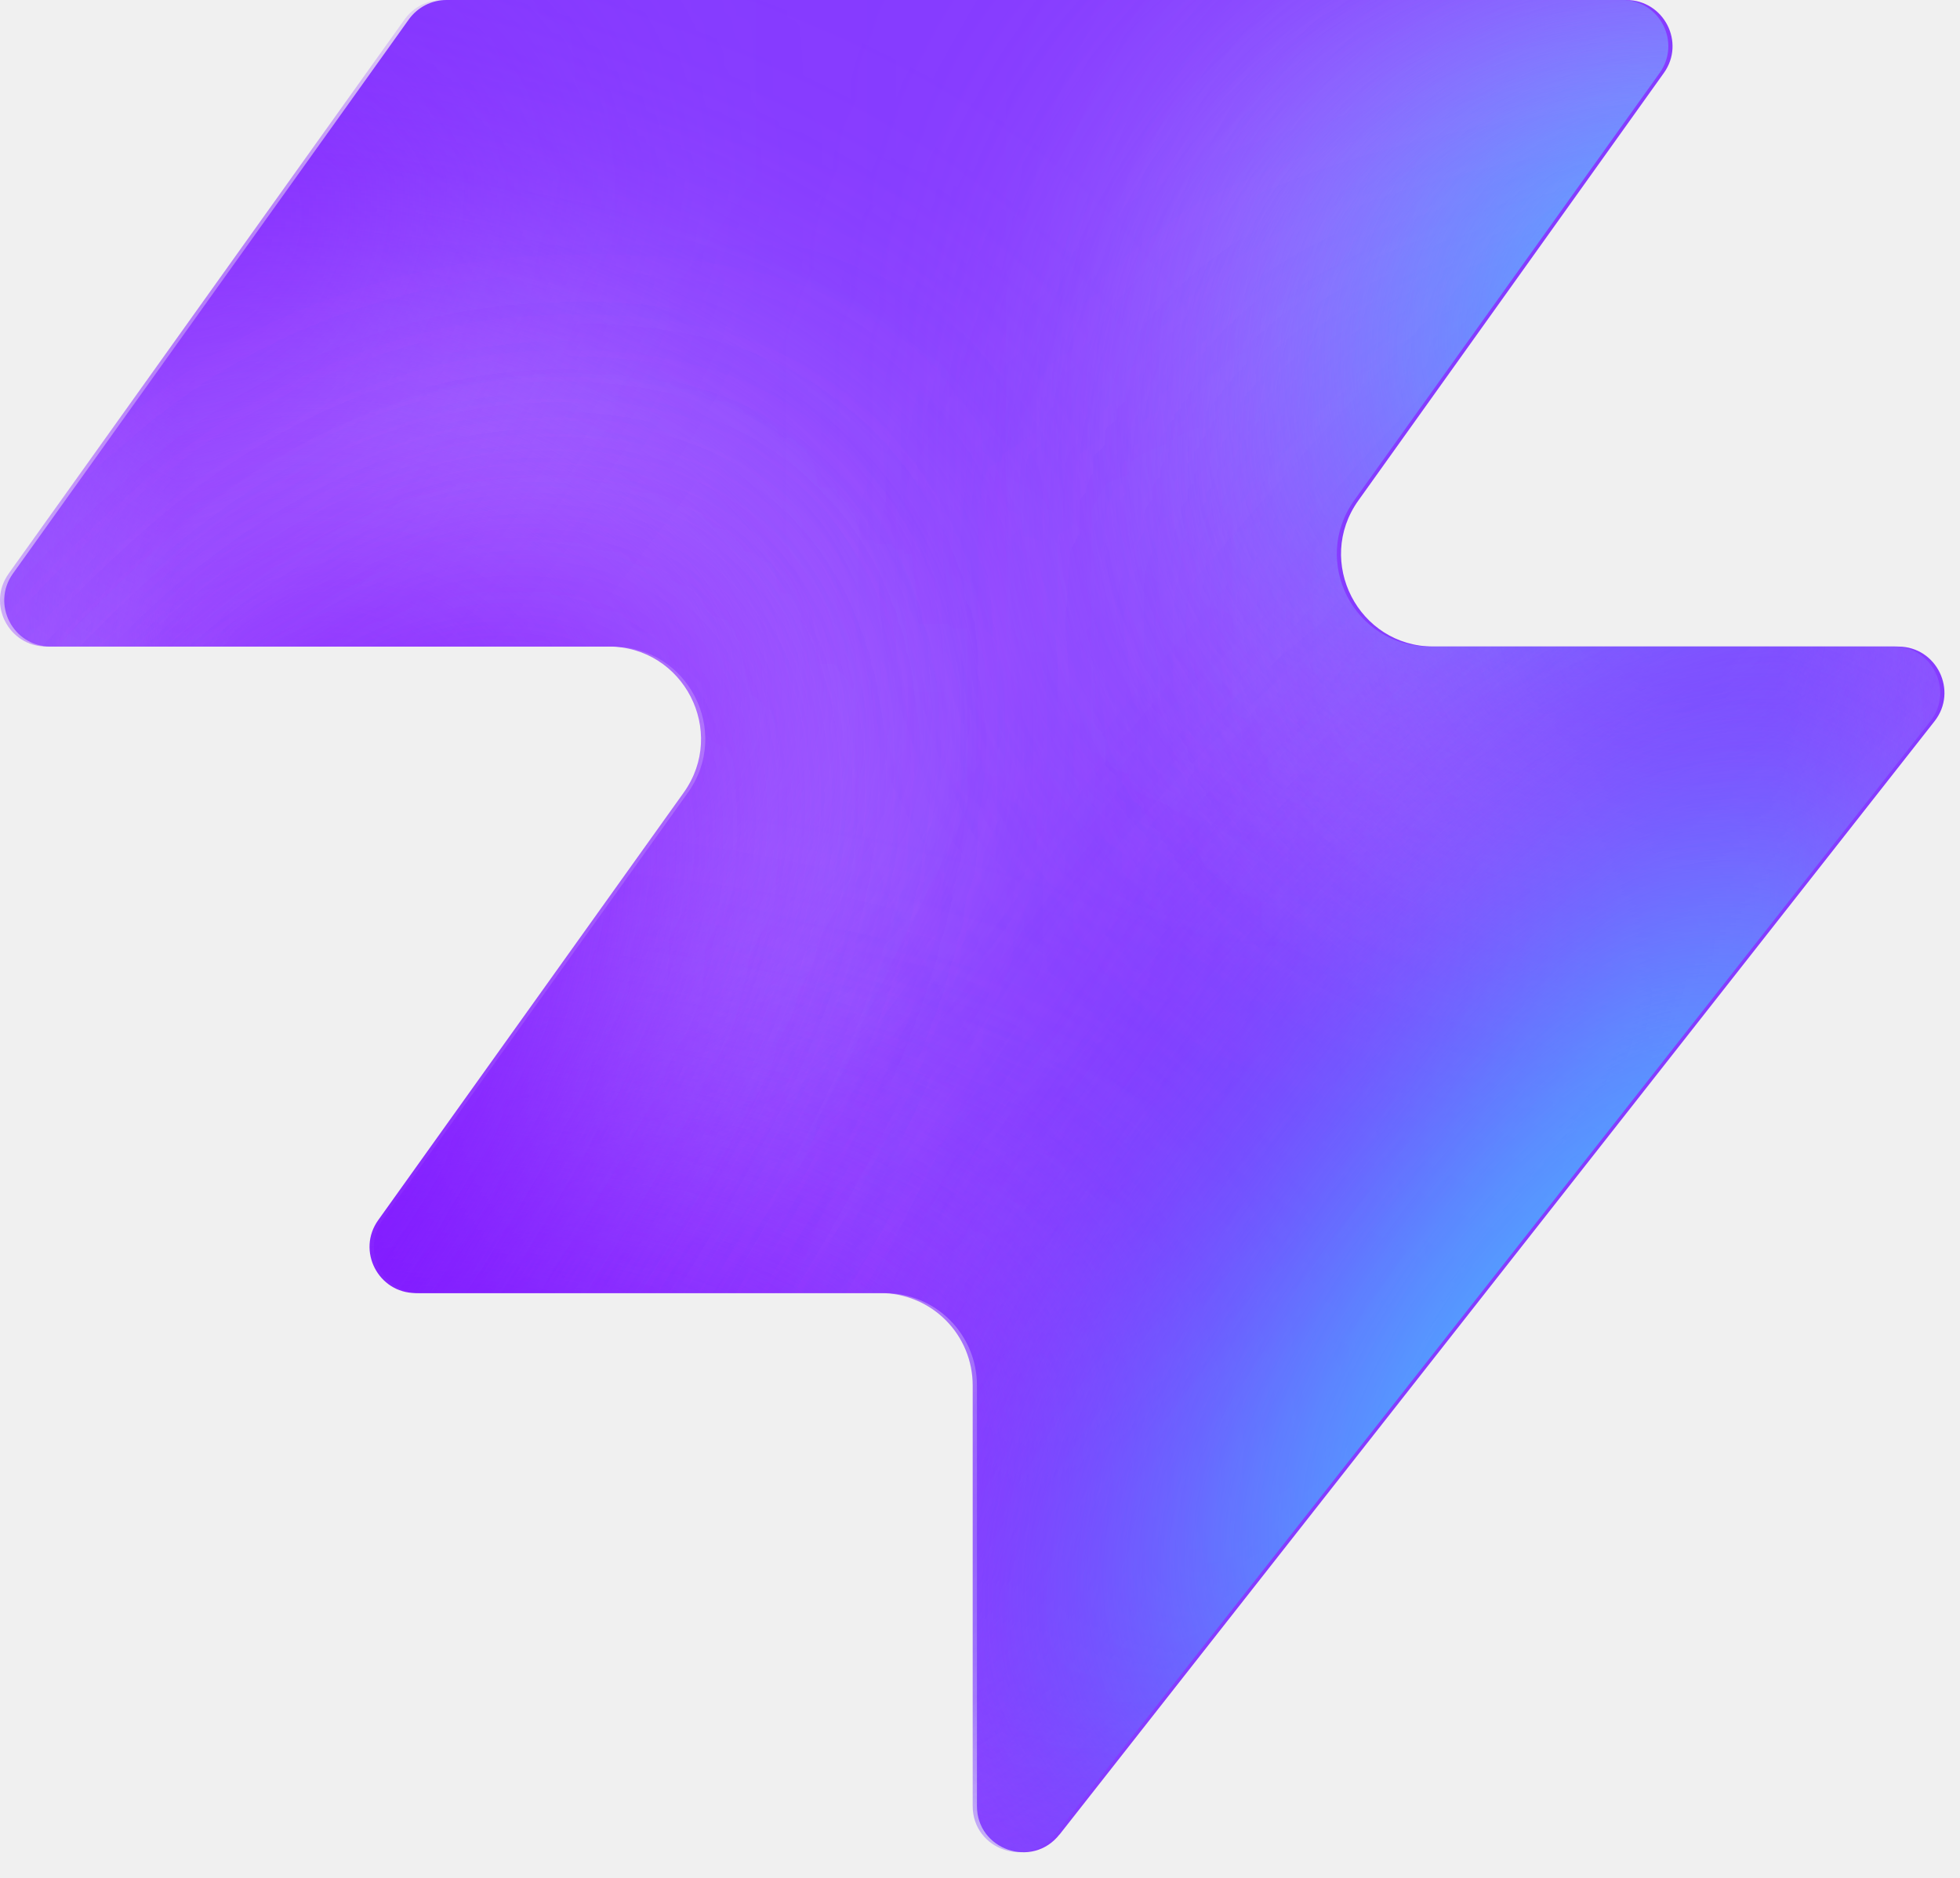
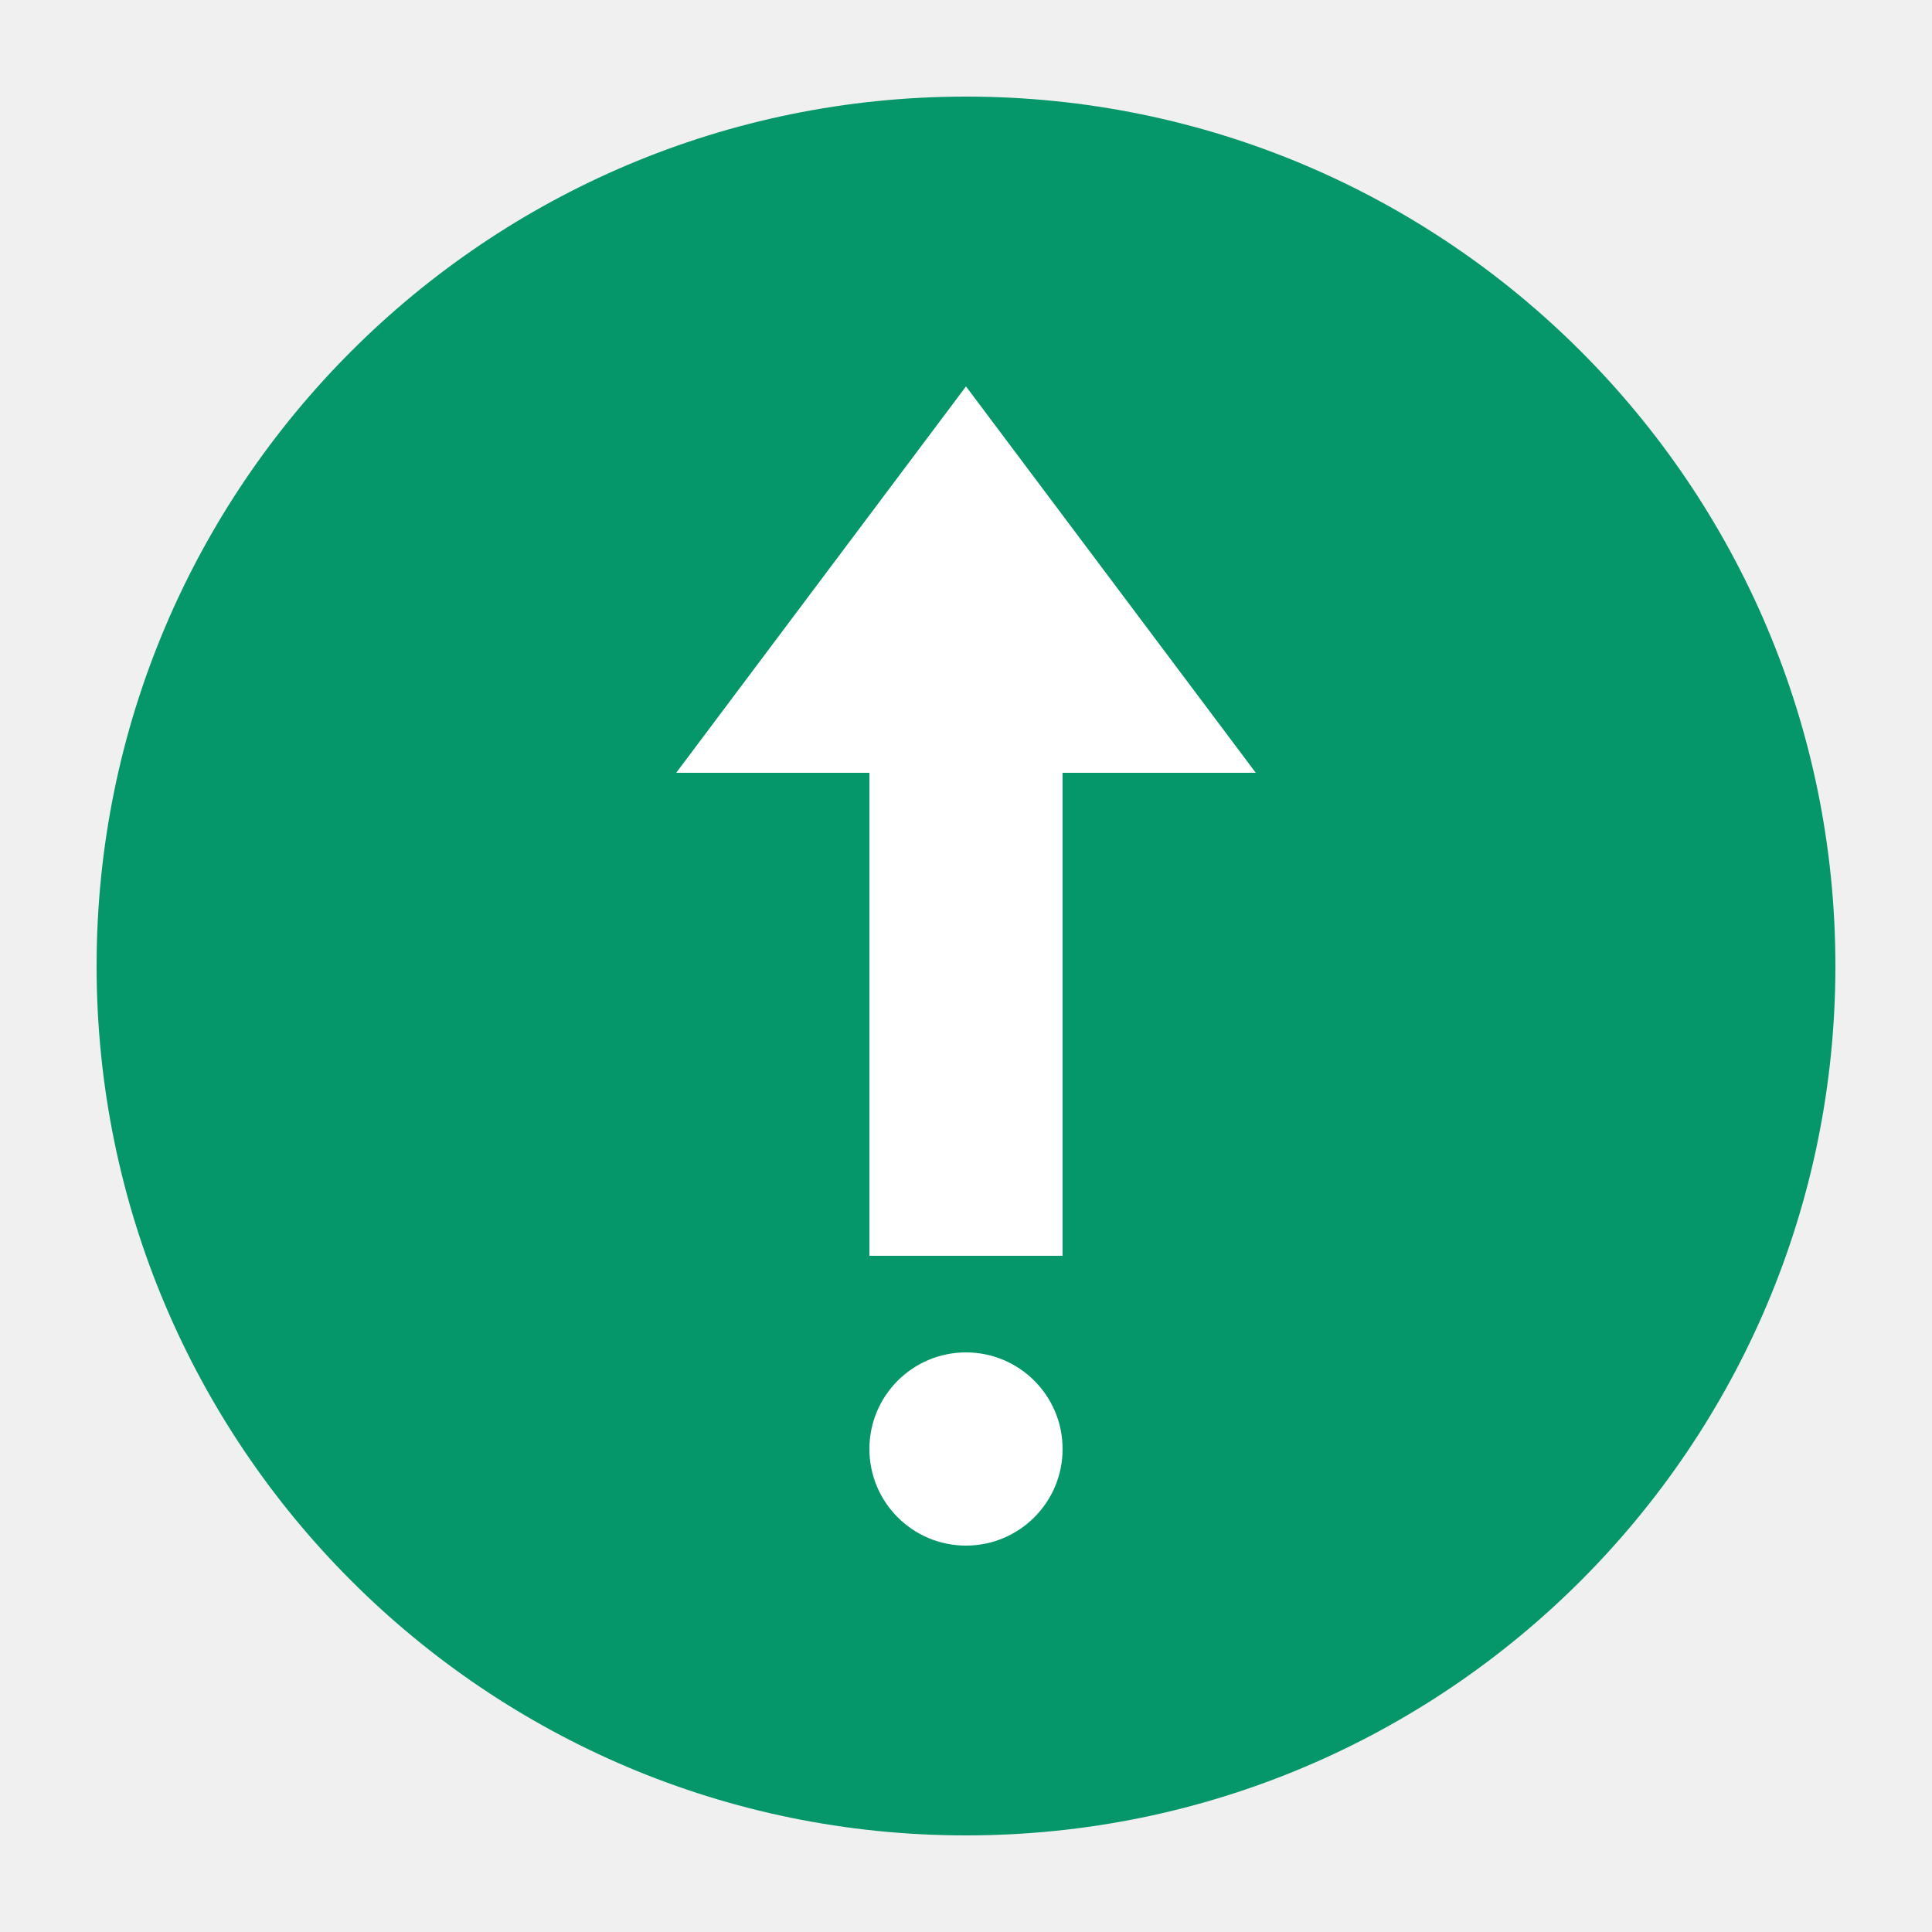
- <svg xmlns="http://www.w3.org/2000/svg" width="48" height="46" fill="none" viewBox="0 0 48 46">
-   <path fill="#863bff" d="M25.946 44.938c-.664.845-2.021.375-2.021-.698V33.937a2.26 2.26 0 0 0-2.262-2.262H10.287c-.92 0-1.456-1.04-.92-1.788l7.48-10.471c1.07-1.497 0-3.578-1.842-3.578H1.237c-.92 0-1.456-1.04-.92-1.788L10.013.474c.214-.297.556-.474.92-.474h28.894c.92 0 1.456 1.04.92 1.788l-7.48 10.471c-1.07 1.498 0 3.579 1.842 3.579h11.377c.943 0 1.473 1.088.89 1.83L25.947 44.94z" style="fill:#863bff;fill:color(display-p3 .525 .23 1);fill-opacity:1" />
-   <mask id="a" width="48" height="46" x="0" y="0" maskUnits="userSpaceOnUse" style="mask-type:alpha">
-     <path fill="#000" d="M25.842 44.938c-.664.844-2.021.375-2.021-.698V33.937a2.26 2.26 0 0 0-2.262-2.262H10.183c-.92 0-1.456-1.04-.92-1.788l7.48-10.471c1.07-1.498 0-3.579-1.842-3.579H1.133c-.92 0-1.456-1.04-.92-1.787L9.91.473c.214-.297.556-.474.92-.474h28.894c.92 0 1.456 1.04.92 1.788l-7.48 10.471c-1.07 1.498 0 3.578 1.842 3.578h11.377c.943 0 1.473 1.088.89 1.832L25.843 44.94z" style="fill:#000;fill-opacity:1" />
-   </mask>
-   <g mask="url(#a)">
-     <g filter="url(#b)">
-       <ellipse cx="5.508" cy="14.704" fill="#ede6ff" rx="5.508" ry="14.704" style="fill:#ede6ff;fill:color(display-p3 .927 .903 1);fill-opacity:1" transform="matrix(.00324 1 1 -.00324 -4.47 31.516)" />
-     </g>
-     <g filter="url(#c)">
-       <ellipse cx="10.399" cy="29.851" fill="#ede6ff" rx="10.399" ry="29.851" style="fill:#ede6ff;fill:color(display-p3 .927 .903 1);fill-opacity:1" transform="matrix(.00324 1 1 -.00324 -39.328 7.883)" />
-     </g>
-     <g filter="url(#d)">
-       <ellipse cx="5.508" cy="30.487" fill="#7e14ff" rx="5.508" ry="30.487" style="fill:#7e14ff;fill:color(display-p3 .492 .077 1);fill-opacity:1" transform="rotate(89.814 -25.913 -14.639)scale(1 -1)" />
-     </g>
-     <g filter="url(#e)">
-       <ellipse cx="5.508" cy="30.599" fill="#7e14ff" rx="5.508" ry="30.599" style="fill:#7e14ff;fill:color(display-p3 .492 .077 1);fill-opacity:1" transform="rotate(89.814 -32.644 -3.334)scale(1 -1)" />
-     </g>
-     <g filter="url(#f)">
-       <ellipse cx="5.508" cy="30.599" fill="#7e14ff" rx="5.508" ry="30.599" style="fill:#7e14ff;fill:color(display-p3 .492 .077 1);fill-opacity:1" transform="matrix(.00324 1 1 -.00324 -34.34 30.47)" />
-     </g>
-     <g filter="url(#g)">
-       <ellipse cx="14.072" cy="22.078" fill="#ede6ff" rx="14.072" ry="22.078" style="fill:#ede6ff;fill:color(display-p3 .927 .903 1);fill-opacity:1" transform="rotate(93.35 24.506 48.493)scale(-1 1)" />
-     </g>
-     <g filter="url(#h)">
-       <ellipse cx="3.47" cy="21.501" fill="#7e14ff" rx="3.47" ry="21.501" style="fill:#7e14ff;fill:color(display-p3 .492 .077 1);fill-opacity:1" transform="rotate(89.009 28.708 47.59)scale(-1 1)" />
-     </g>
-     <g filter="url(#i)">
-       <ellipse cx="3.47" cy="21.501" fill="#7e14ff" rx="3.47" ry="21.501" style="fill:#7e14ff;fill:color(display-p3 .492 .077 1);fill-opacity:1" transform="rotate(89.009 28.708 47.59)scale(-1 1)" />
-     </g>
-     <g filter="url(#j)">
-       <ellipse cx=".387" cy="8.972" fill="#7e14ff" rx="4.407" ry="29.108" style="fill:#7e14ff;fill:color(display-p3 .492 .077 1);fill-opacity:1" transform="rotate(39.51 .387 8.972)" />
-     </g>
-     <g filter="url(#k)">
-       <ellipse cx="47.523" cy="-6.092" fill="#7e14ff" rx="4.407" ry="29.108" style="fill:#7e14ff;fill:color(display-p3 .492 .077 1);fill-opacity:1" transform="rotate(37.892 47.523 -6.092)" />
-     </g>
-     <g filter="url(#l)">
-       <ellipse cx="41.412" cy="6.333" fill="#47bfff" rx="5.971" ry="9.665" style="fill:#47bfff;fill:color(display-p3 .28 .748 1);fill-opacity:1" transform="rotate(37.892 41.412 6.333)" />
-     </g>
-     <g filter="url(#m)">
-       <ellipse cx="-1.879" cy="38.332" fill="#7e14ff" rx="4.407" ry="29.108" style="fill:#7e14ff;fill:color(display-p3 .492 .077 1);fill-opacity:1" transform="rotate(37.892 -1.88 38.332)" />
-     </g>
-     <g filter="url(#n)">
-       <ellipse cx="-1.879" cy="38.332" fill="#7e14ff" rx="4.407" ry="29.108" style="fill:#7e14ff;fill:color(display-p3 .492 .077 1);fill-opacity:1" transform="rotate(37.892 -1.88 38.332)" />
-     </g>
-     <g filter="url(#o)">
-       <ellipse cx="35.651" cy="29.907" fill="#7e14ff" rx="4.407" ry="29.108" style="fill:#7e14ff;fill:color(display-p3 .492 .077 1);fill-opacity:1" transform="rotate(37.892 35.651 29.907)" />
-     </g>
-     <g filter="url(#p)">
-       <ellipse cx="38.418" cy="32.4" fill="#47bfff" rx="5.971" ry="15.297" style="fill:#47bfff;fill:color(display-p3 .28 .748 1);fill-opacity:1" transform="rotate(37.892 38.418 32.4)" />
-     </g>
-   </g>
-   <defs>
-     <filter id="b" width="60.045" height="41.654" x="-19.77" y="16.149" color-interpolation-filters="sRGB" filterUnits="userSpaceOnUse">
-       <feFlood flood-opacity="0" result="BackgroundImageFix" />
-       <feBlend in="SourceGraphic" in2="BackgroundImageFix" result="shape" />
-       <feGaussianBlur result="effect1_foregroundBlur_2002_17158" stdDeviation="7.659" />
-     </filter>
-     <filter id="c" width="90.34" height="51.437" x="-54.613" y="-7.533" color-interpolation-filters="sRGB" filterUnits="userSpaceOnUse">
-       <feFlood flood-opacity="0" result="BackgroundImageFix" />
-       <feBlend in="SourceGraphic" in2="BackgroundImageFix" result="shape" />
-       <feGaussianBlur result="effect1_foregroundBlur_2002_17158" stdDeviation="7.659" />
-     </filter>
-     <filter id="d" width="79.355" height="29.4" x="-49.64" y="2.03" color-interpolation-filters="sRGB" filterUnits="userSpaceOnUse">
-       <feFlood flood-opacity="0" result="BackgroundImageFix" />
-       <feBlend in="SourceGraphic" in2="BackgroundImageFix" result="shape" />
-       <feGaussianBlur result="effect1_foregroundBlur_2002_17158" stdDeviation="4.596" />
-     </filter>
-     <filter id="e" width="79.579" height="29.4" x="-45.045" y="20.029" color-interpolation-filters="sRGB" filterUnits="userSpaceOnUse">
-       <feFlood flood-opacity="0" result="BackgroundImageFix" />
-       <feBlend in="SourceGraphic" in2="BackgroundImageFix" result="shape" />
-       <feGaussianBlur result="effect1_foregroundBlur_2002_17158" stdDeviation="4.596" />
-     </filter>
-     <filter id="f" width="79.579" height="29.4" x="-43.513" y="21.178" color-interpolation-filters="sRGB" filterUnits="userSpaceOnUse">
-       <feFlood flood-opacity="0" result="BackgroundImageFix" />
-       <feBlend in="SourceGraphic" in2="BackgroundImageFix" result="shape" />
-       <feGaussianBlur result="effect1_foregroundBlur_2002_17158" stdDeviation="4.596" />
-     </filter>
-     <filter id="g" width="74.749" height="58.852" x="15.756" y="-17.901" color-interpolation-filters="sRGB" filterUnits="userSpaceOnUse">
-       <feFlood flood-opacity="0" result="BackgroundImageFix" />
-       <feBlend in="SourceGraphic" in2="BackgroundImageFix" result="shape" />
-       <feGaussianBlur result="effect1_foregroundBlur_2002_17158" stdDeviation="7.659" />
-     </filter>
-     <filter id="h" width="61.377" height="25.362" x="23.548" y="2.284" color-interpolation-filters="sRGB" filterUnits="userSpaceOnUse">
-       <feFlood flood-opacity="0" result="BackgroundImageFix" />
-       <feBlend in="SourceGraphic" in2="BackgroundImageFix" result="shape" />
-       <feGaussianBlur result="effect1_foregroundBlur_2002_17158" stdDeviation="4.596" />
-     </filter>
-     <filter id="i" width="61.377" height="25.362" x="23.548" y="2.284" color-interpolation-filters="sRGB" filterUnits="userSpaceOnUse">
-       <feFlood flood-opacity="0" result="BackgroundImageFix" />
-       <feBlend in="SourceGraphic" in2="BackgroundImageFix" result="shape" />
-       <feGaussianBlur result="effect1_foregroundBlur_2002_17158" stdDeviation="4.596" />
-     </filter>
-     <filter id="j" width="56.045" height="63.649" x="-27.636" y="-22.853" color-interpolation-filters="sRGB" filterUnits="userSpaceOnUse">
-       <feFlood flood-opacity="0" result="BackgroundImageFix" />
-       <feBlend in="SourceGraphic" in2="BackgroundImageFix" result="shape" />
-       <feGaussianBlur result="effect1_foregroundBlur_2002_17158" stdDeviation="4.596" />
-     </filter>
-     <filter id="k" width="54.814" height="64.646" x="20.116" y="-38.415" color-interpolation-filters="sRGB" filterUnits="userSpaceOnUse">
-       <feFlood flood-opacity="0" result="BackgroundImageFix" />
-       <feBlend in="SourceGraphic" in2="BackgroundImageFix" result="shape" />
-       <feGaussianBlur result="effect1_foregroundBlur_2002_17158" stdDeviation="4.596" />
-     </filter>
-     <filter id="l" width="33.541" height="35.313" x="24.641" y="-11.323" color-interpolation-filters="sRGB" filterUnits="userSpaceOnUse">
-       <feFlood flood-opacity="0" result="BackgroundImageFix" />
-       <feBlend in="SourceGraphic" in2="BackgroundImageFix" result="shape" />
-       <feGaussianBlur result="effect1_foregroundBlur_2002_17158" stdDeviation="4.596" />
-     </filter>
-     <filter id="m" width="54.814" height="64.646" x="-29.286" y="6.009" color-interpolation-filters="sRGB" filterUnits="userSpaceOnUse">
-       <feFlood flood-opacity="0" result="BackgroundImageFix" />
-       <feBlend in="SourceGraphic" in2="BackgroundImageFix" result="shape" />
-       <feGaussianBlur result="effect1_foregroundBlur_2002_17158" stdDeviation="4.596" />
-     </filter>
-     <filter id="n" width="54.814" height="64.646" x="-29.286" y="6.009" color-interpolation-filters="sRGB" filterUnits="userSpaceOnUse">
-       <feFlood flood-opacity="0" result="BackgroundImageFix" />
-       <feBlend in="SourceGraphic" in2="BackgroundImageFix" result="shape" />
-       <feGaussianBlur result="effect1_foregroundBlur_2002_17158" stdDeviation="4.596" />
-     </filter>
-     <filter id="o" width="54.814" height="64.646" x="8.244" y="-2.416" color-interpolation-filters="sRGB" filterUnits="userSpaceOnUse">
-       <feFlood flood-opacity="0" result="BackgroundImageFix" />
-       <feBlend in="SourceGraphic" in2="BackgroundImageFix" result="shape" />
-       <feGaussianBlur result="effect1_foregroundBlur_2002_17158" stdDeviation="4.596" />
-     </filter>
-     <filter id="p" width="39.409" height="43.623" x="18.713" y="10.588" color-interpolation-filters="sRGB" filterUnits="userSpaceOnUse">
-       <feFlood flood-opacity="0" result="BackgroundImageFix" />
-       <feBlend in="SourceGraphic" in2="BackgroundImageFix" result="shape" />
-       <feGaussianBlur result="effect1_foregroundBlur_2002_17158" stdDeviation="4.596" />
-     </filter>
-   </defs>
+ <svg xmlns="http://www.w3.org/2000/svg" viewBox="0 0 100 100">
+   <circle cx="50" cy="50" r="45" fill="#059669" />
+   <path d="M50 20 L65 40 L55 40 L55 65 L45 65 L45 40 L35 40 Z" fill="white" />
+   <circle cx="50" cy="75" r="5" fill="white" />
</svg>
